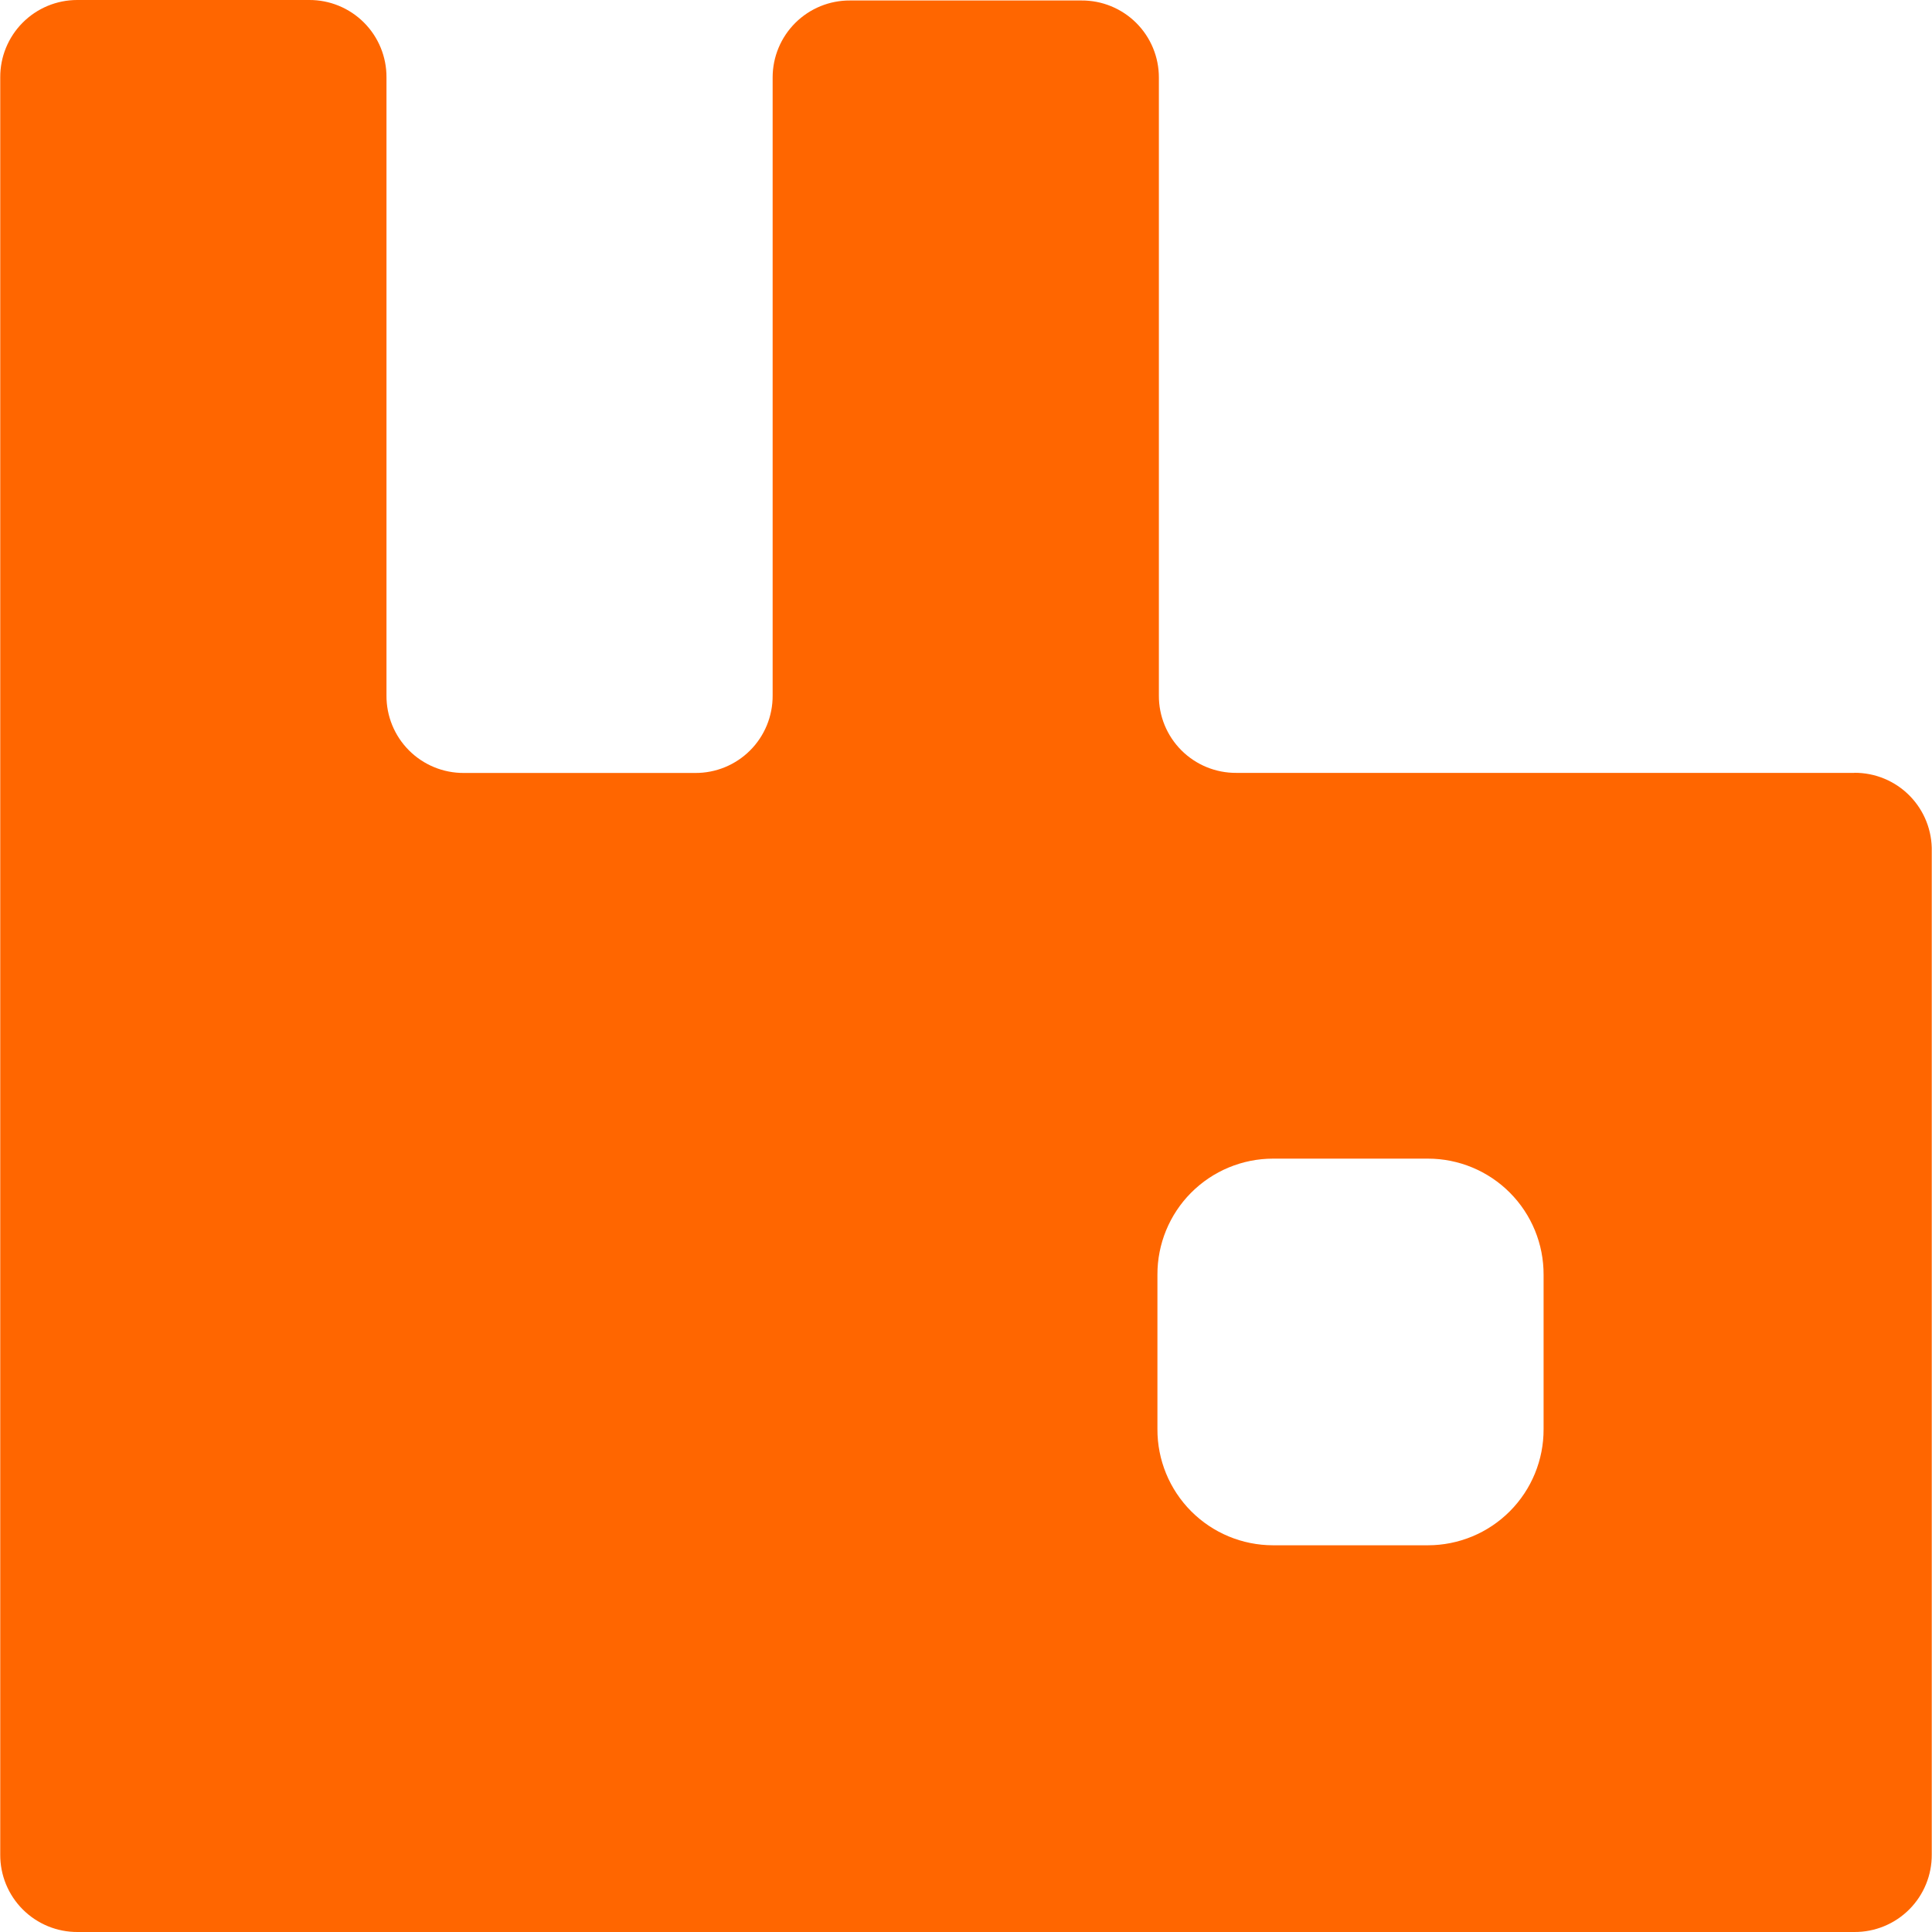
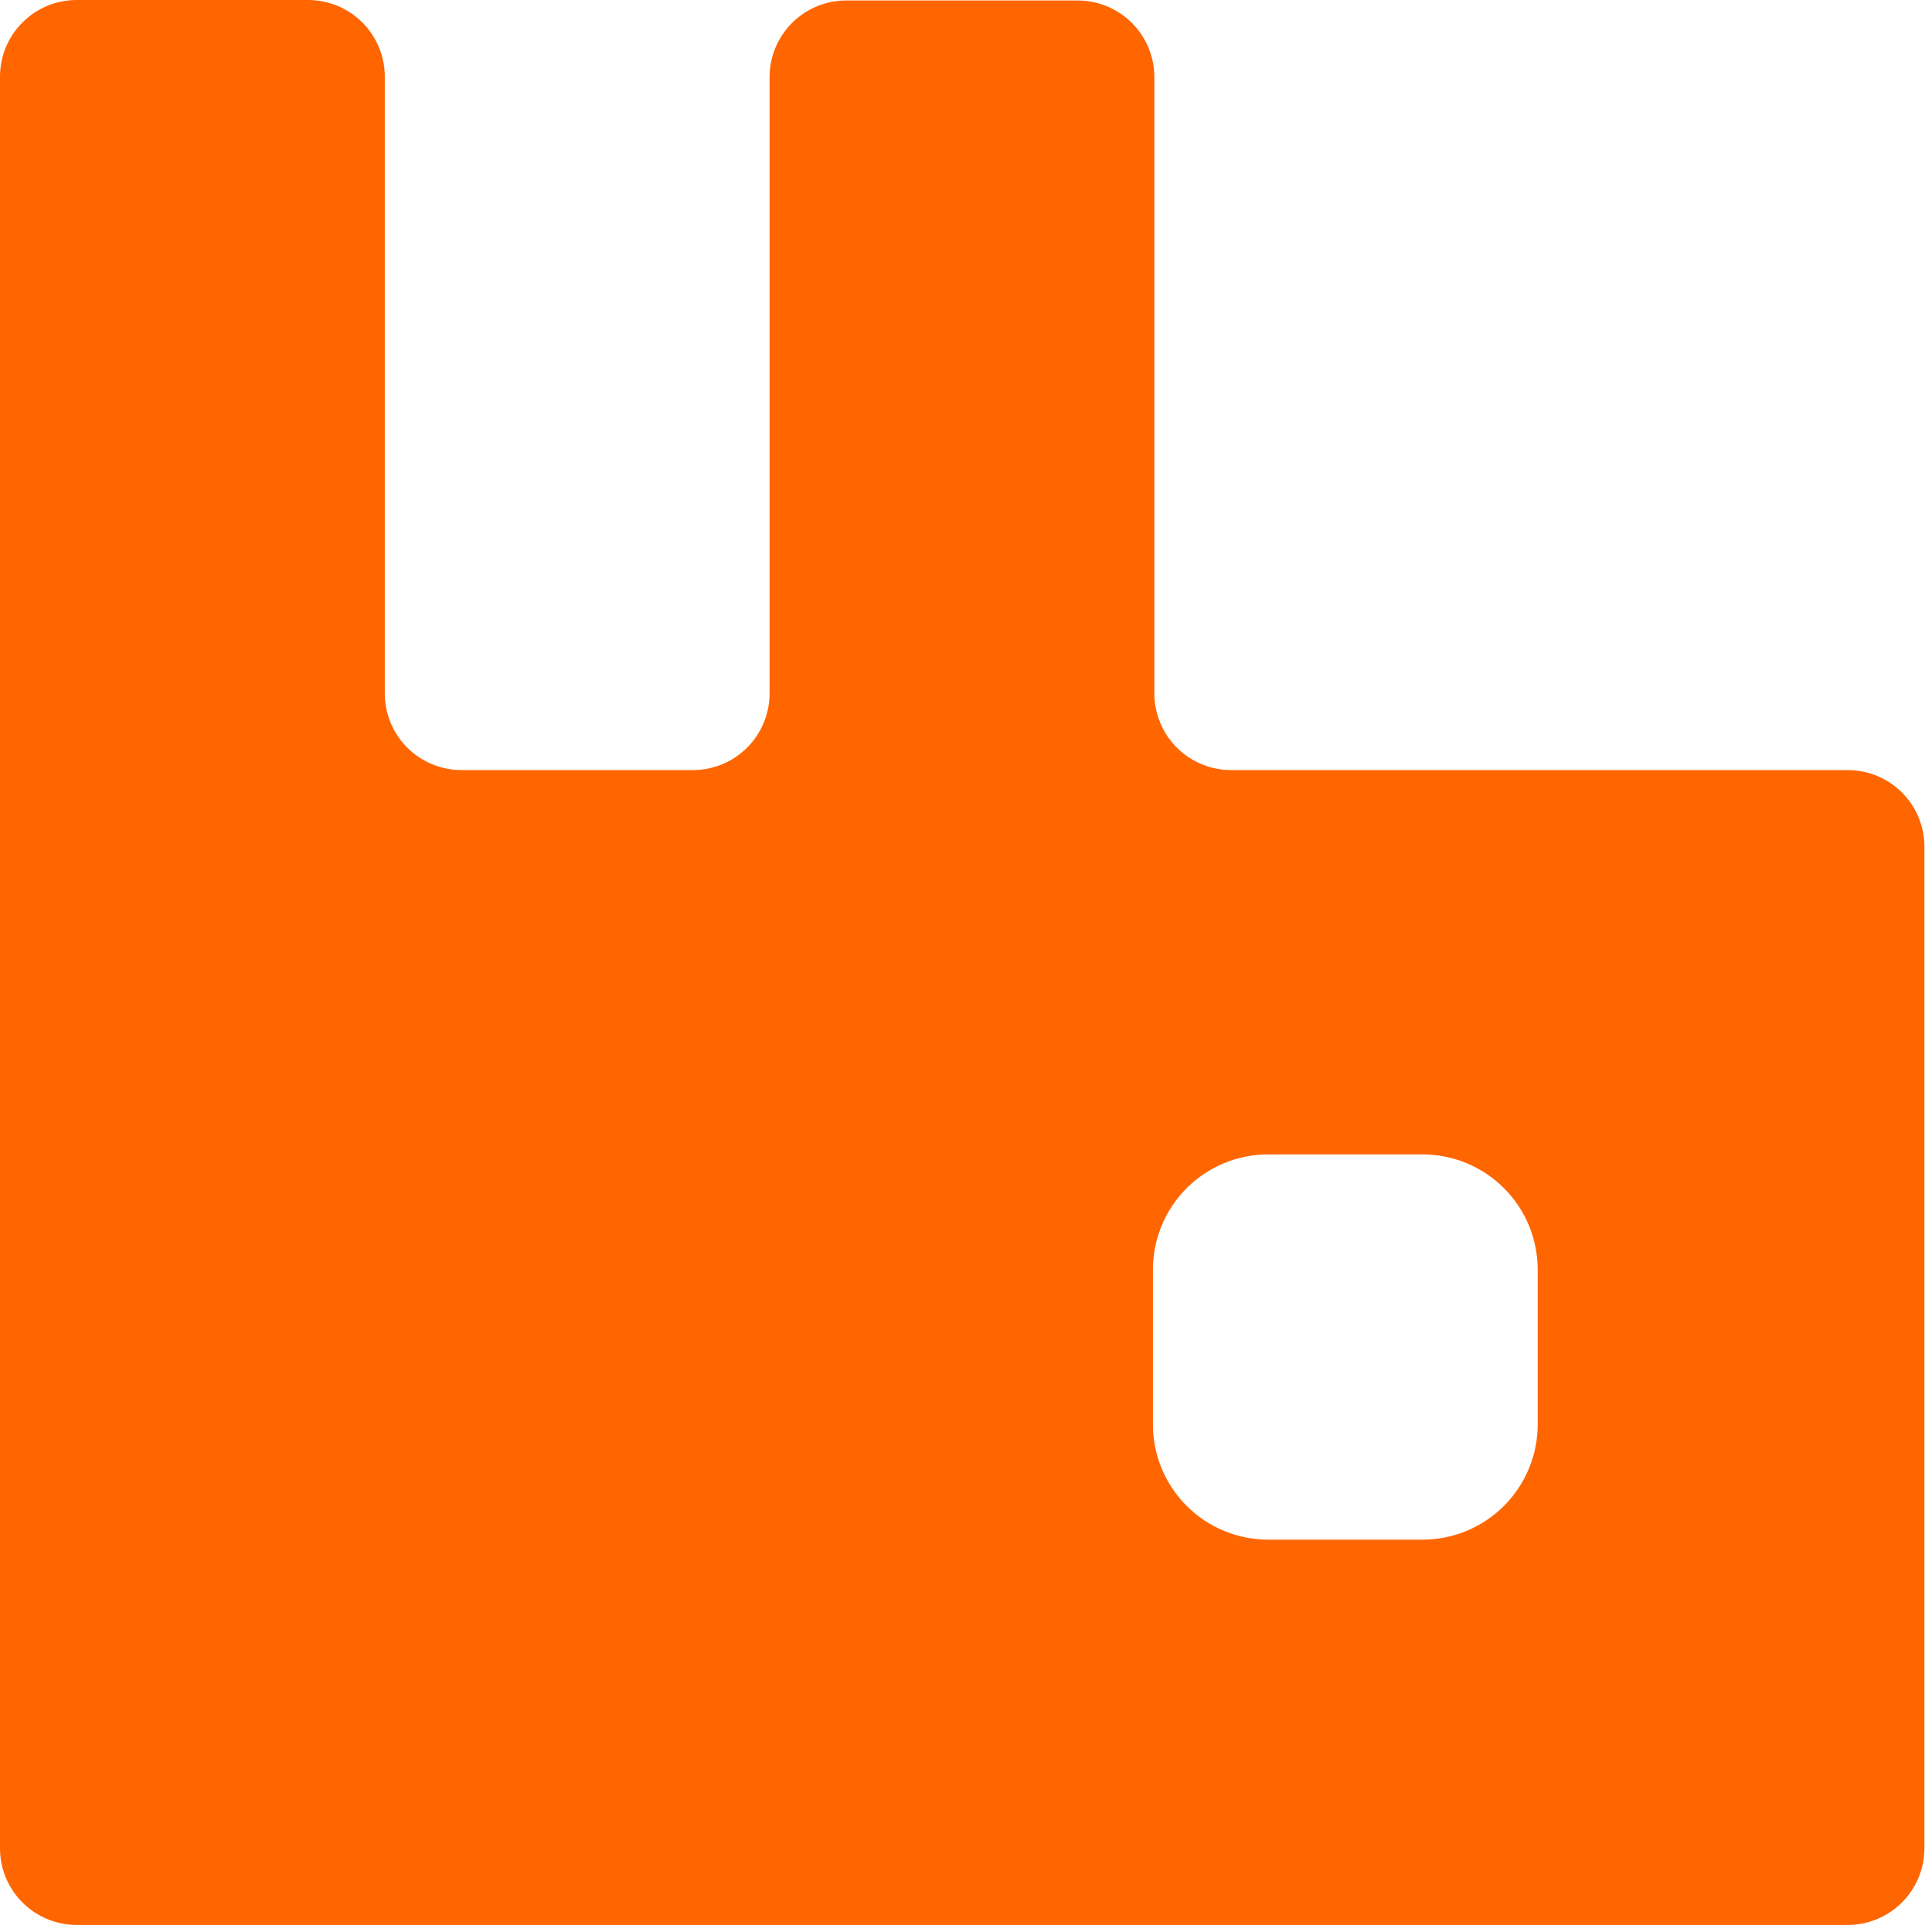
- <svg xmlns="http://www.w3.org/2000/svg" fill="#FF6600" role="img" viewBox="0 0 24 24">
-   <path d="M23.035 9.601h-7.677a.956.956 0 01-.962-.962V.962a.956.956 0 00-.962-.956H10.56a.956.956 0 00-.962.956V8.64a.956.956 0 01-.962.962H5.762a.956.956 0 01-.961-.962V.962A.956.956 0 003.839 0H.959a.956.956 0 00-.956.962v22.076A.956.956 0 00.965 24h22.07a.956.956 0 00.962-.962V10.58a.956.956 0 00-.962-.98zm-3.86 8.152a1.437 1.437 0 01-1.437 1.443h-1.924a1.437 1.437 0 01-1.436-1.443v-1.917a1.437 1.437 0 011.436-1.443h1.924a1.437 1.437 0 011.437 1.443z" />
+ <svg xmlns="http://www.w3.org/2000/svg" viewBox="0 0 256 257">
+   <path fill="#f60" d="M245.734 102.437h-81.911a10.2 10.2 0 0 1-10.263-10.263v-81.91a10.2 10.2 0 0 0-10.263-10.2h-30.66a10.2 10.2 0 0 0-10.264 10.2v81.91a10.2 10.2 0 0 1-10.263 10.263H61.45a10.2 10.2 0 0 1-10.263-10.263v-81.91A10.2 10.2 0 0 0 40.924 0H10.199A10.2 10.2 0 0 0 0 10.263v235.535a10.2 10.2 0 0 0 10.263 10.263h235.47a10.2 10.2 0 0 0 10.264-10.263V112.893a10.2 10.2 0 0 0-10.263-10.456m-41.18 86.979a15.33 15.33 0 0 1-15.33 15.394h-20.526a15.33 15.33 0 0 1-15.33-15.394v-20.462a15.33 15.33 0 0 1 15.33-15.394h20.525a15.33 15.33 0 0 1 15.33 15.394z" />
</svg>
